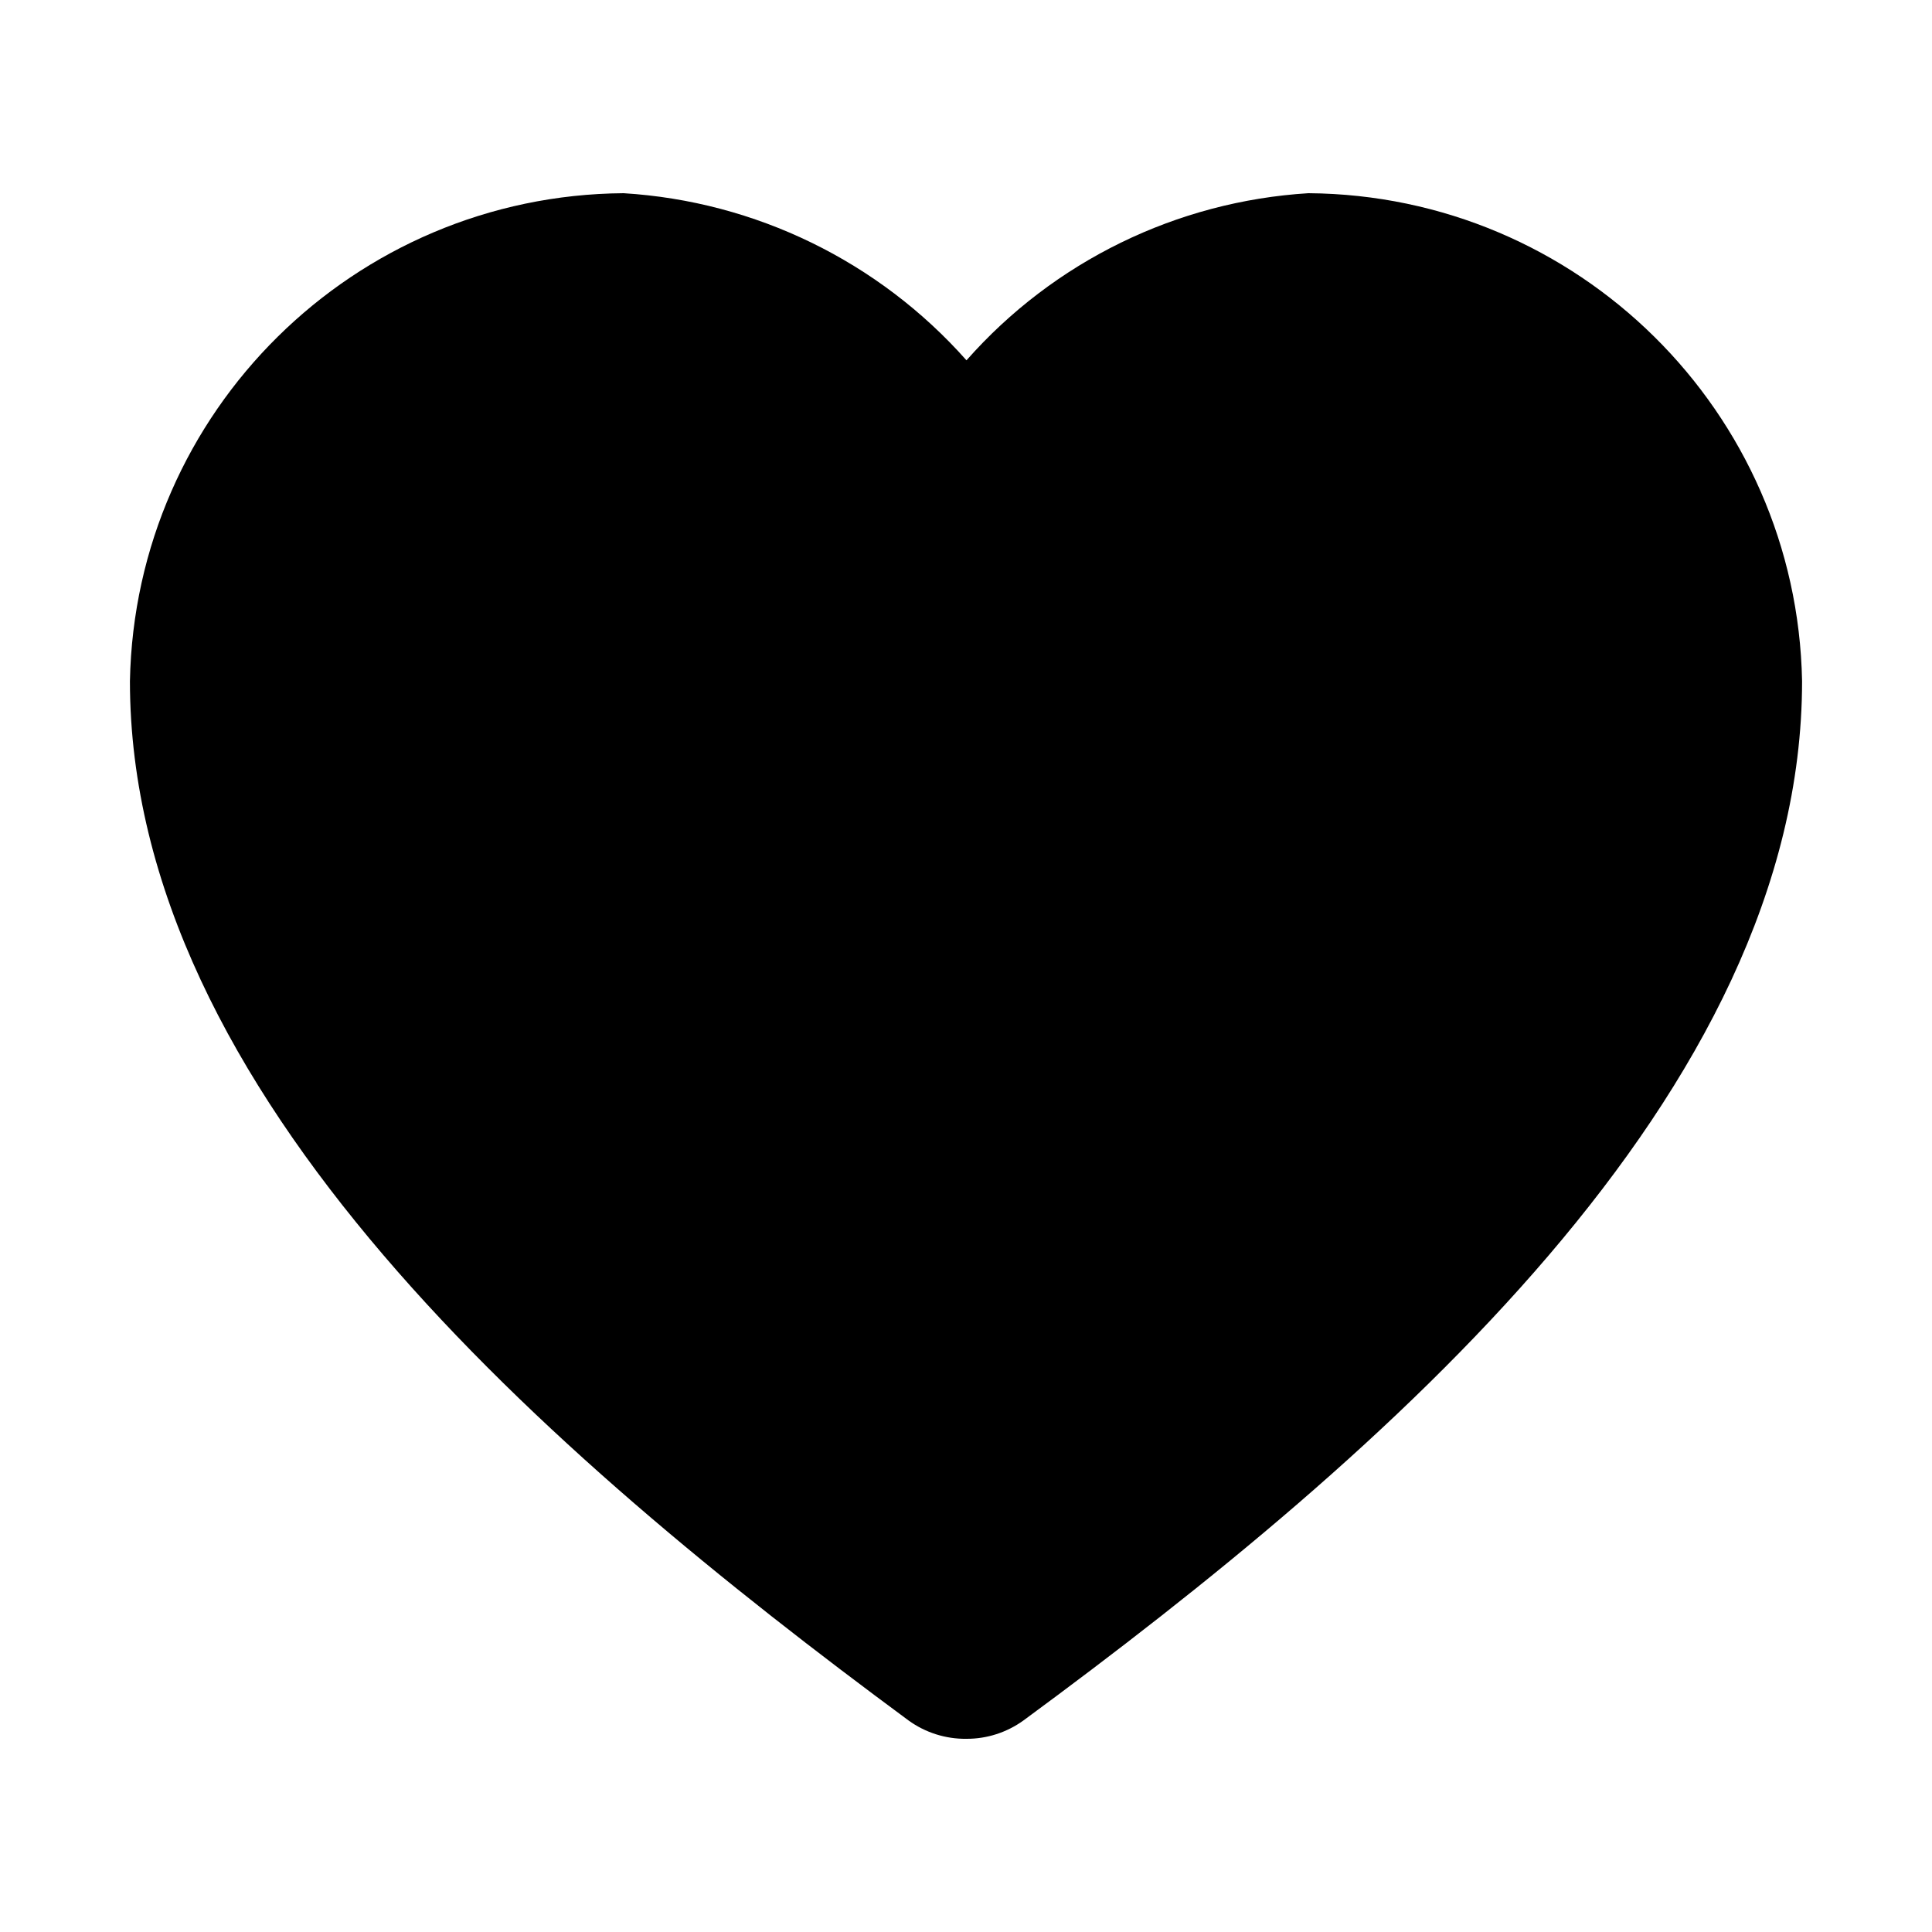
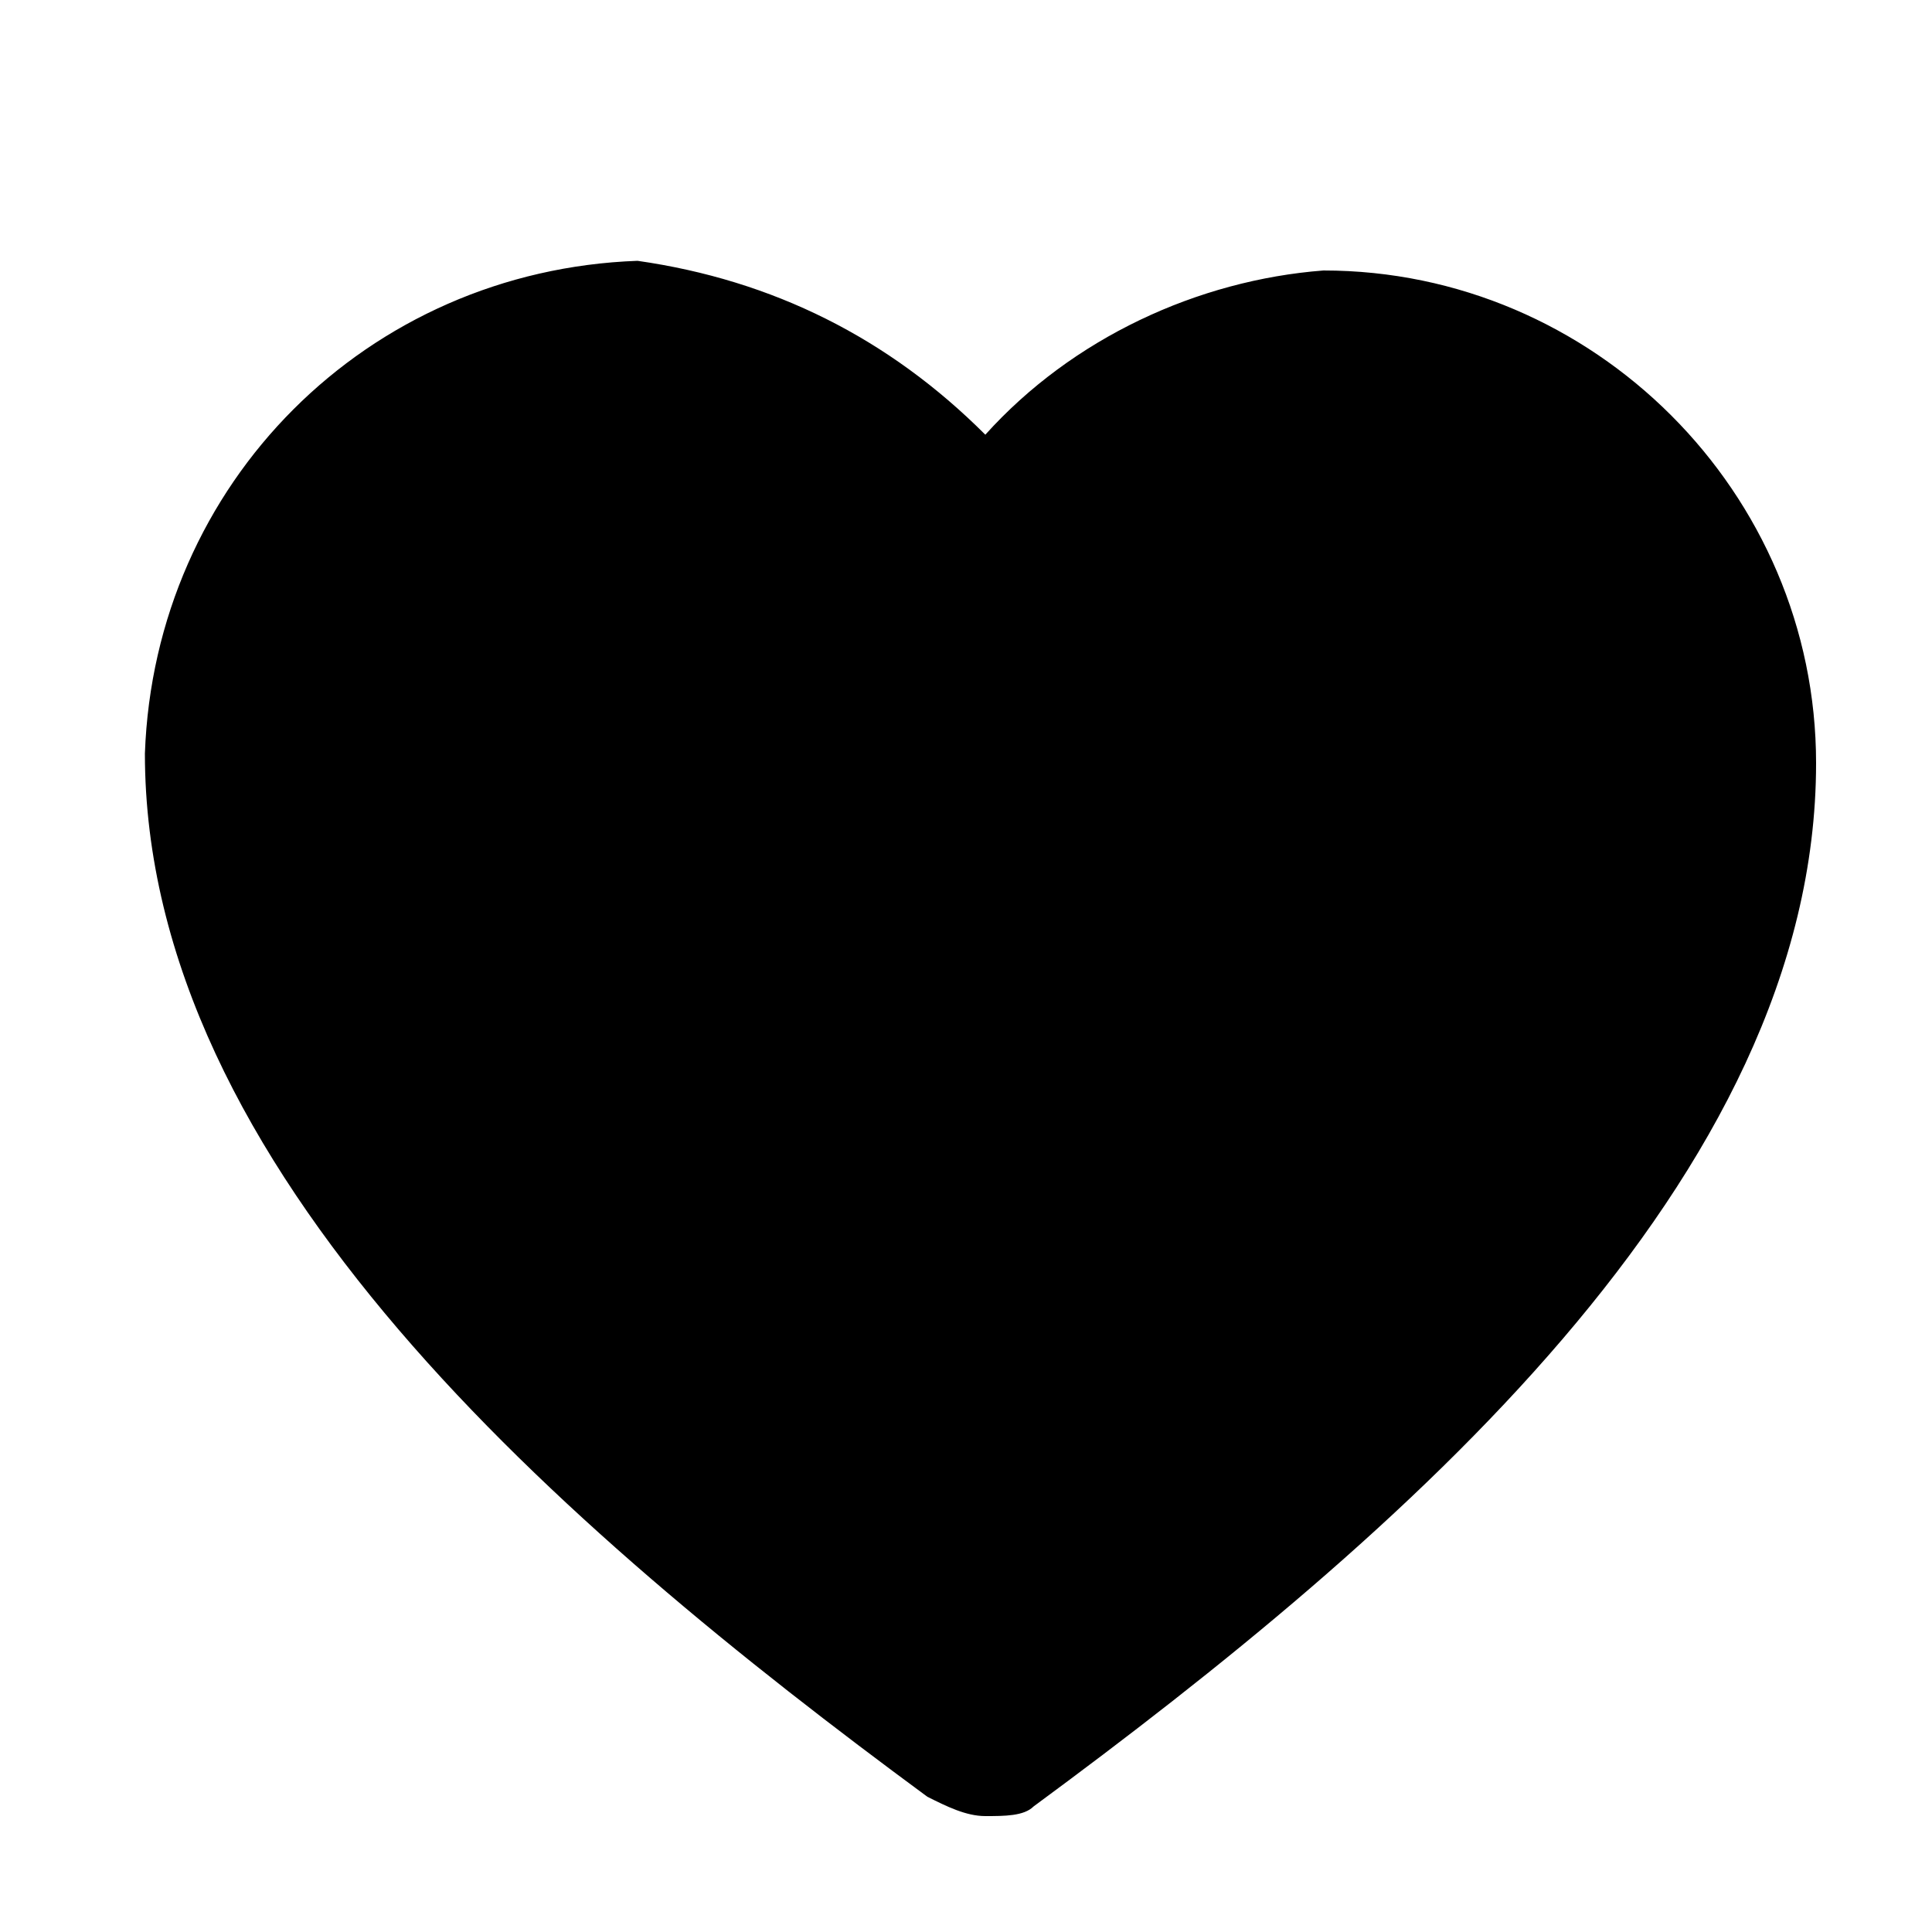
<svg xmlns="http://www.w3.org/2000/svg" viewBox="0 0 20 20">
-   <path id="favorite-filled" fill="currentColor" d="m10.005 18c-.215.003-.426-.064-.6-.19-3.75-2.77-8.06-6.49-8.06-10.76.054-2.79 2.32-5.029 5.11-5.05 1.366.084 2.642.706 3.55 1.73.903-1.024 2.177-1.646 3.54-1.73 2.79.021 5.056 2.26 5.11 5.05 0 4.27-4.31 8-8.06 10.76-.172.124-.378.191-.59.19z" />
+   <path id="favorite-filled" fill="currentColor" d="m10.2 18.8c-.2 0-.4-.1-.6-.2-3.8-2.8-8.1-6.5-8.1-10.8.1-2.8 2.3-5 5.1-5.1 1.4.2 2.6.8 3.6 1.8.9-1 2.2-1.6 3.5-1.7 2.8 0 5.1 2.3 5.1 5.1 0 4.3-4.3 8-8.1 10.8-.1.1-.3.1-.5.1z" />
</svg>
